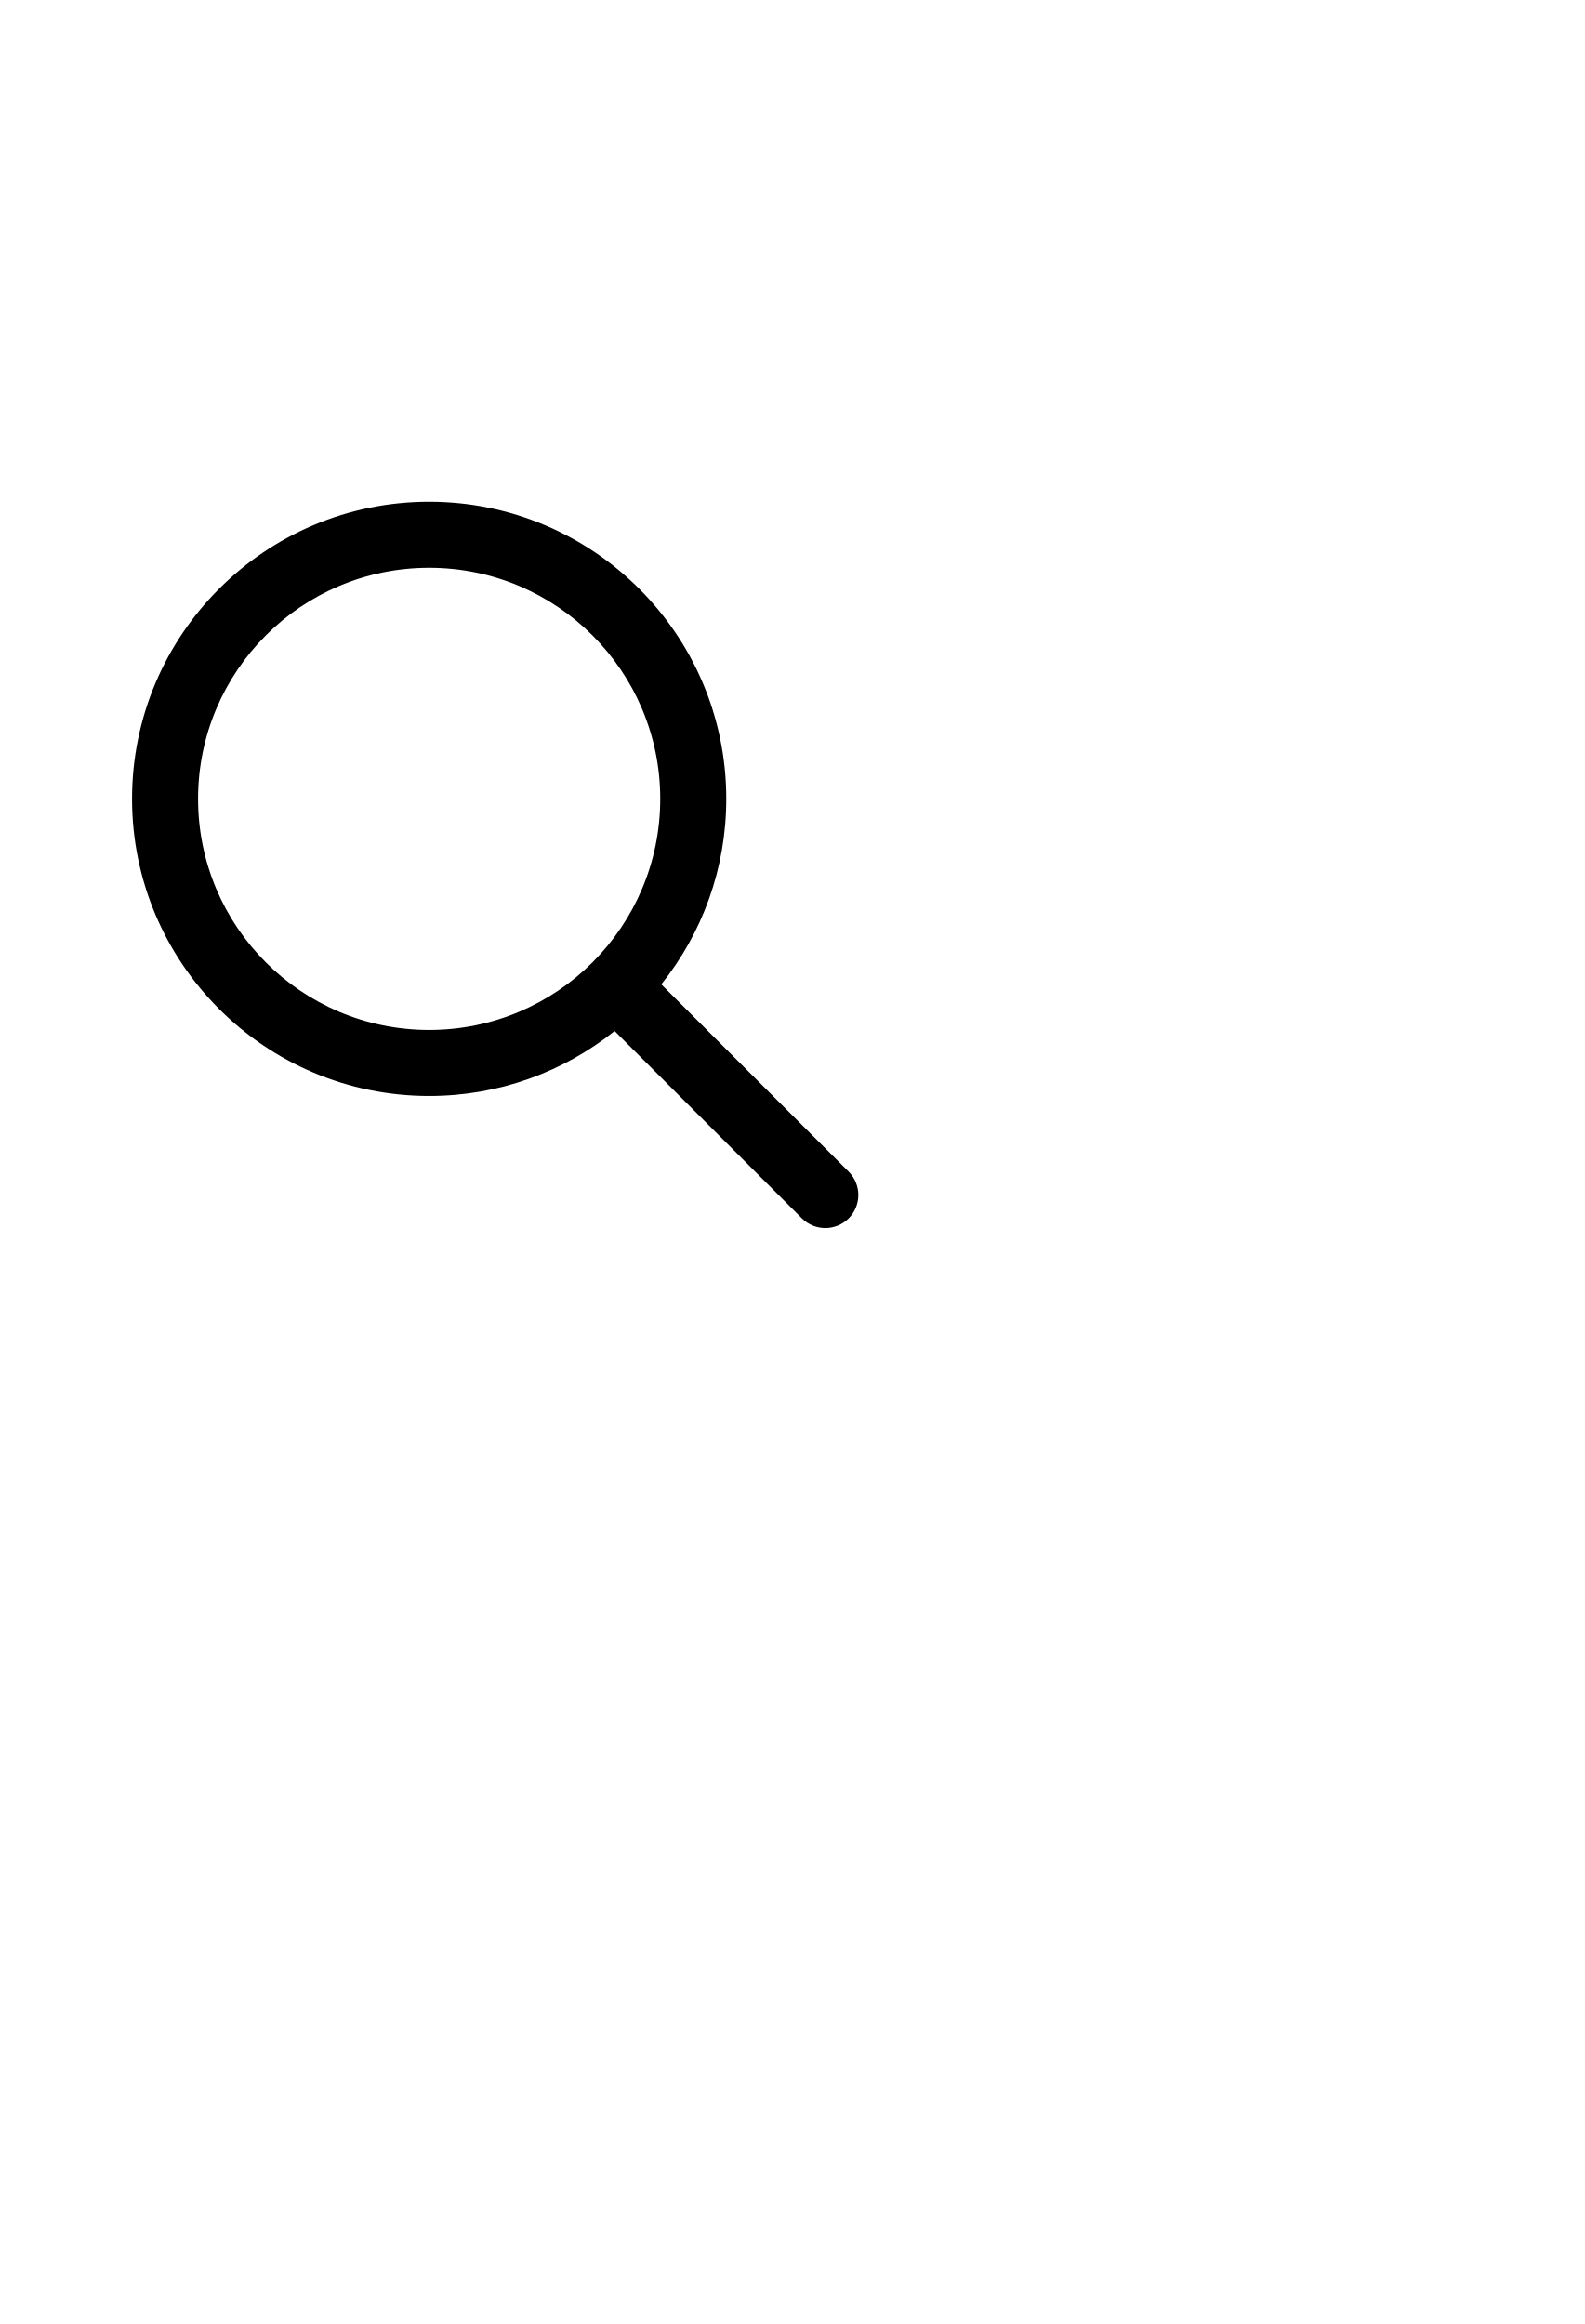
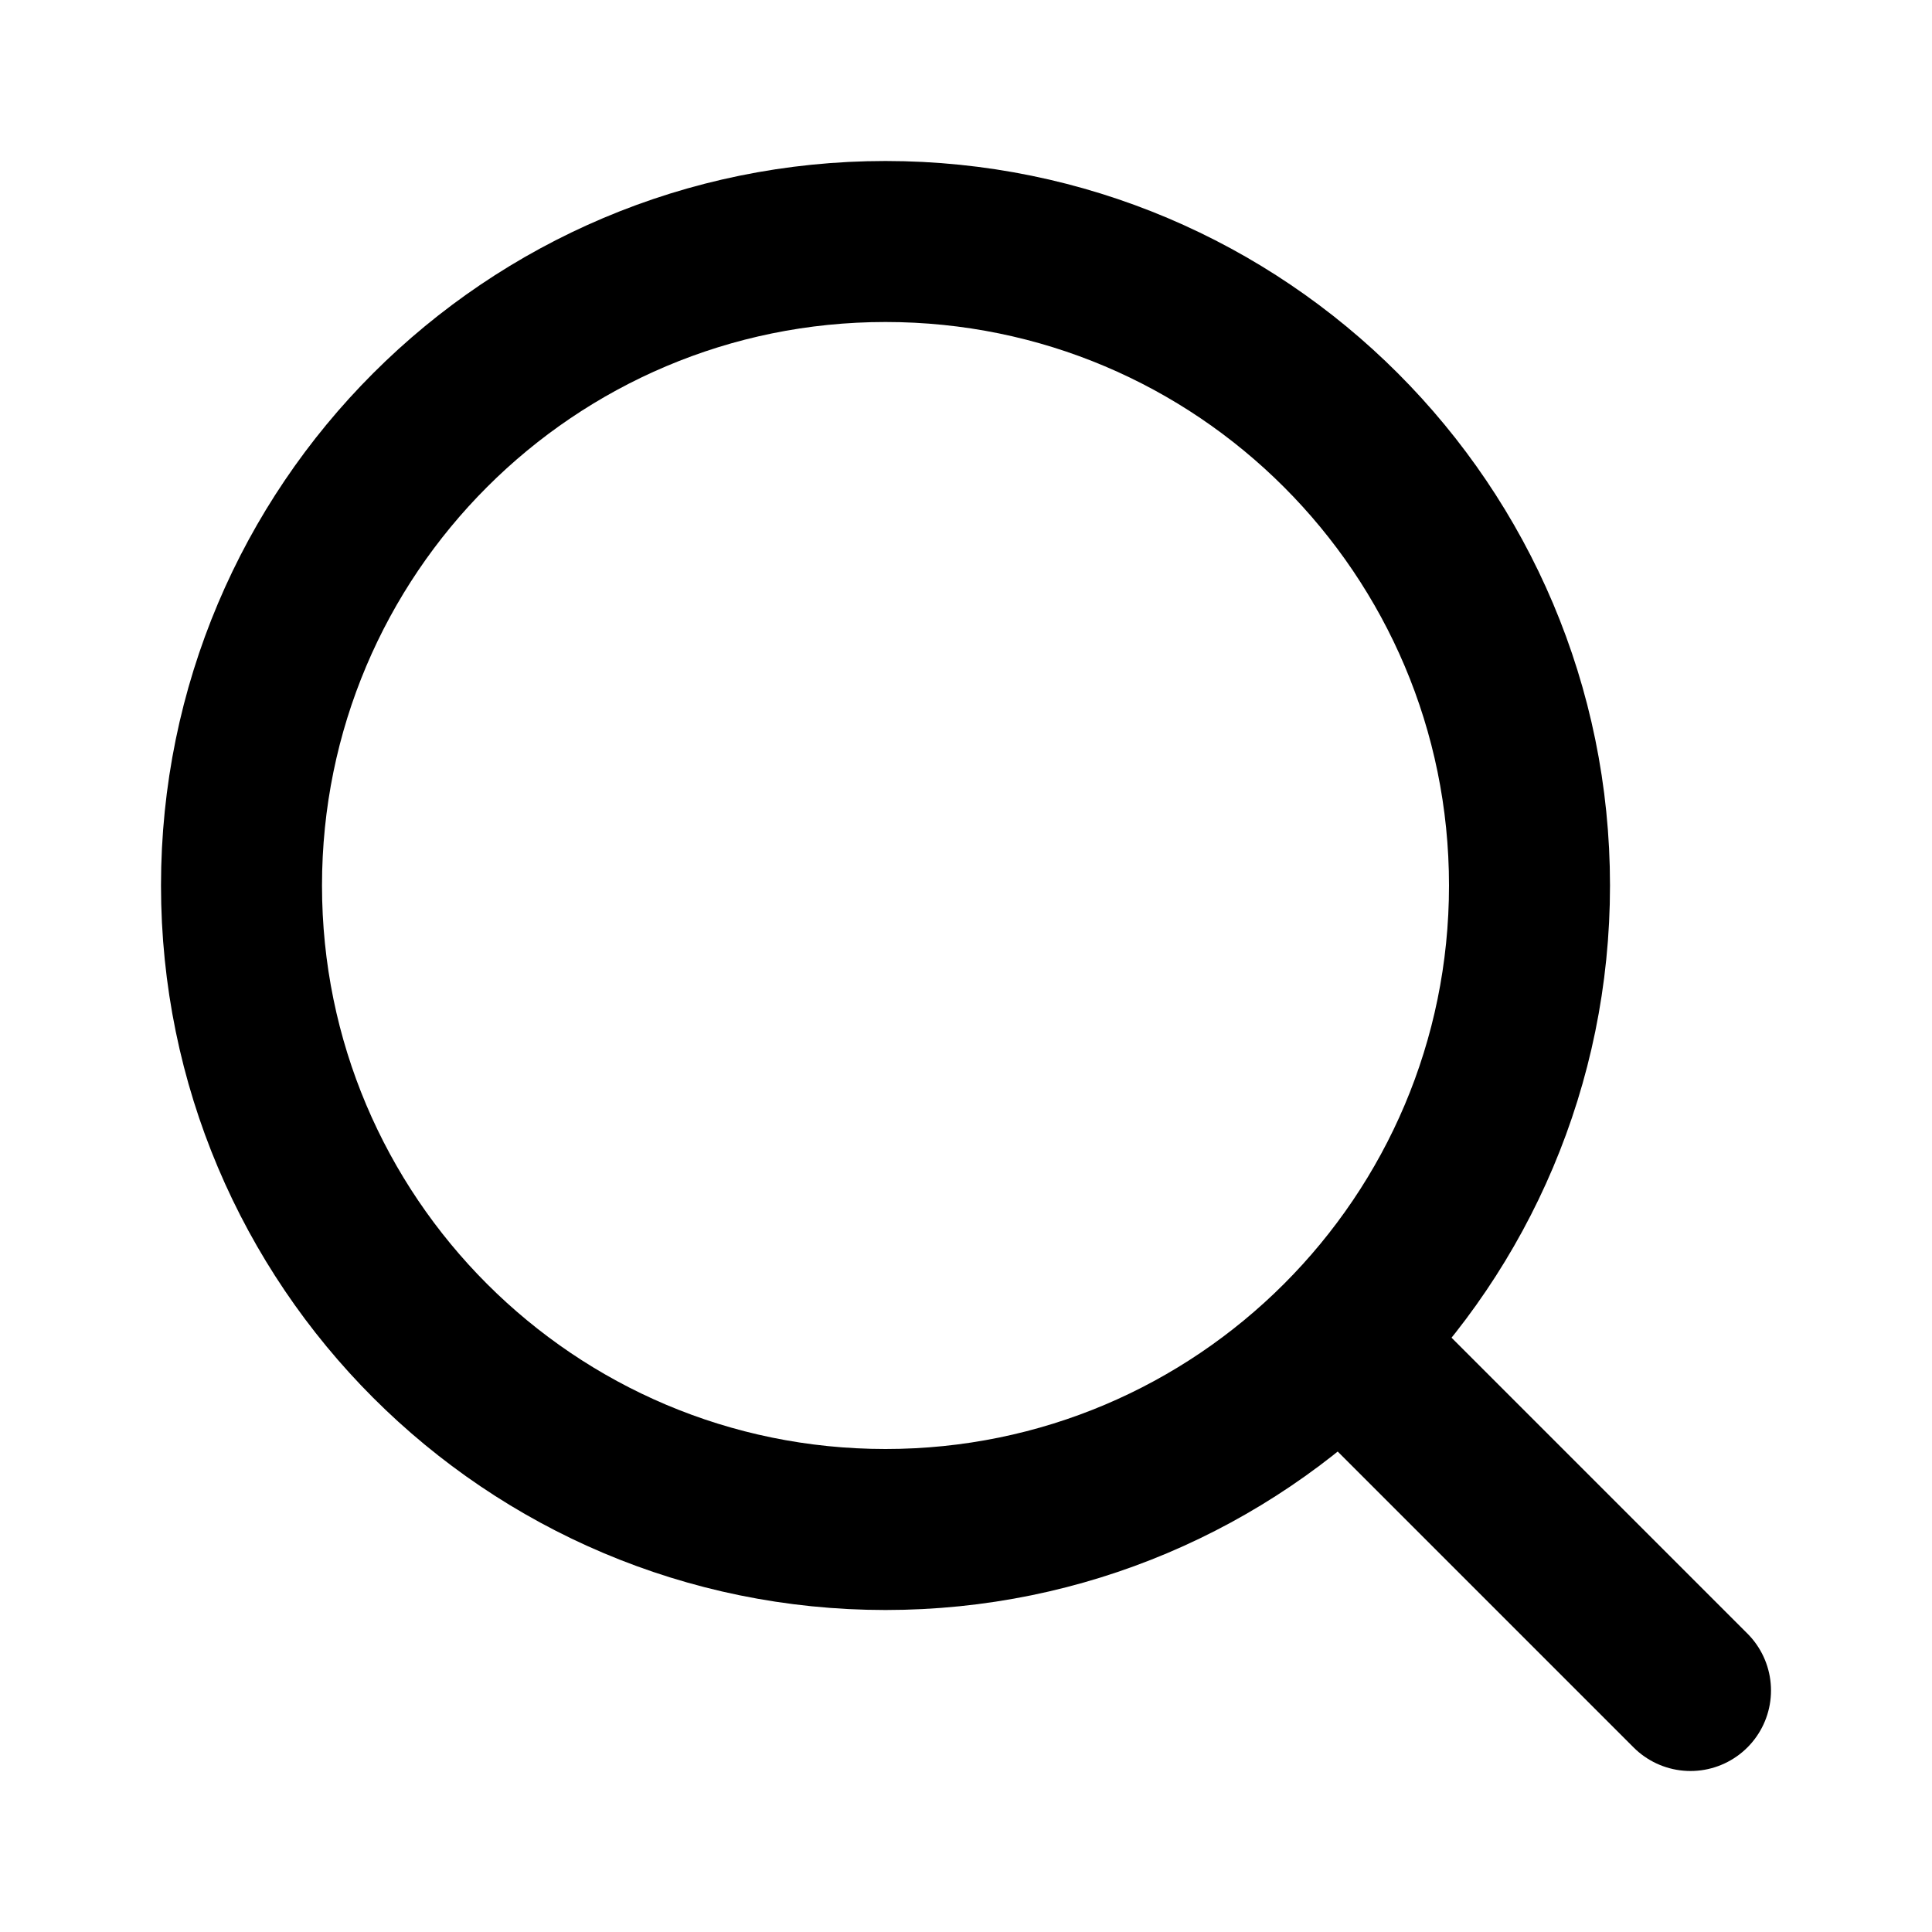
- <svg xmlns="http://www.w3.org/2000/svg" width="15" height="22" viewBox="0 0 24 24" fill="none">
-   <path d="M10 6.5C10 8.433 8.433 10 6.5 10C4.567 10 3 8.433 3 6.5C3 4.567 4.567 3 6.5 3C8.433 3 10 4.567 10 6.5ZM9.309 10.016C8.539 10.632 7.563 11 6.5 11C4.015 11 2 8.985 2 6.5C2 4.015 4.015 2 6.5 2C8.985 2 11 4.015 11 6.5C11 7.563 10.632 8.539 10.016 9.309L12.854 12.146C13.049 12.342 13.049 12.658 12.854 12.854C12.658 13.049 12.342 13.049 12.146 12.854L9.309 10.016Z" fill="currentColor" fill-rule="evenodd" clip-rule="evenodd" />
+ <svg xmlns="http://www.w3.org/2000/svg" width="24" height="24" viewBox="0 0 24 24" fill="none" stroke="currentColor" stroke-width="2" stroke-linecap="round" stroke-linejoin="round" class="lucide lucide-search-check">
+   <circle cx="11" cy="11" r="8" />
+   <path d="m21 21-4.3-4.3" />
</svg>
